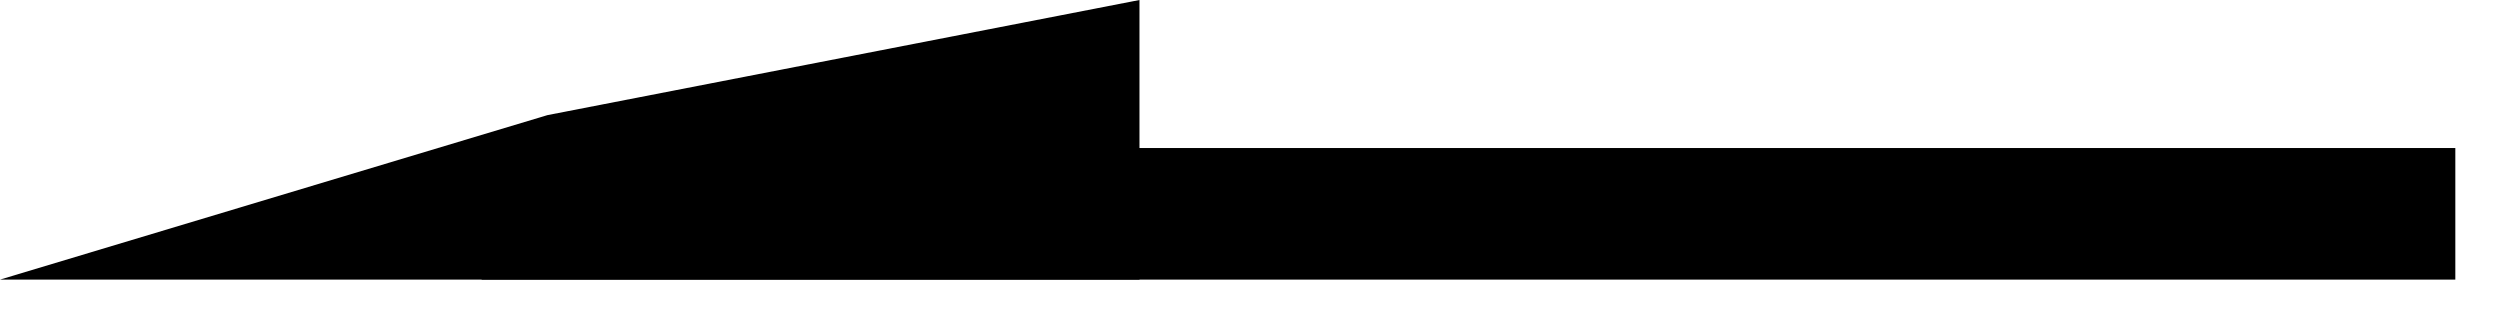
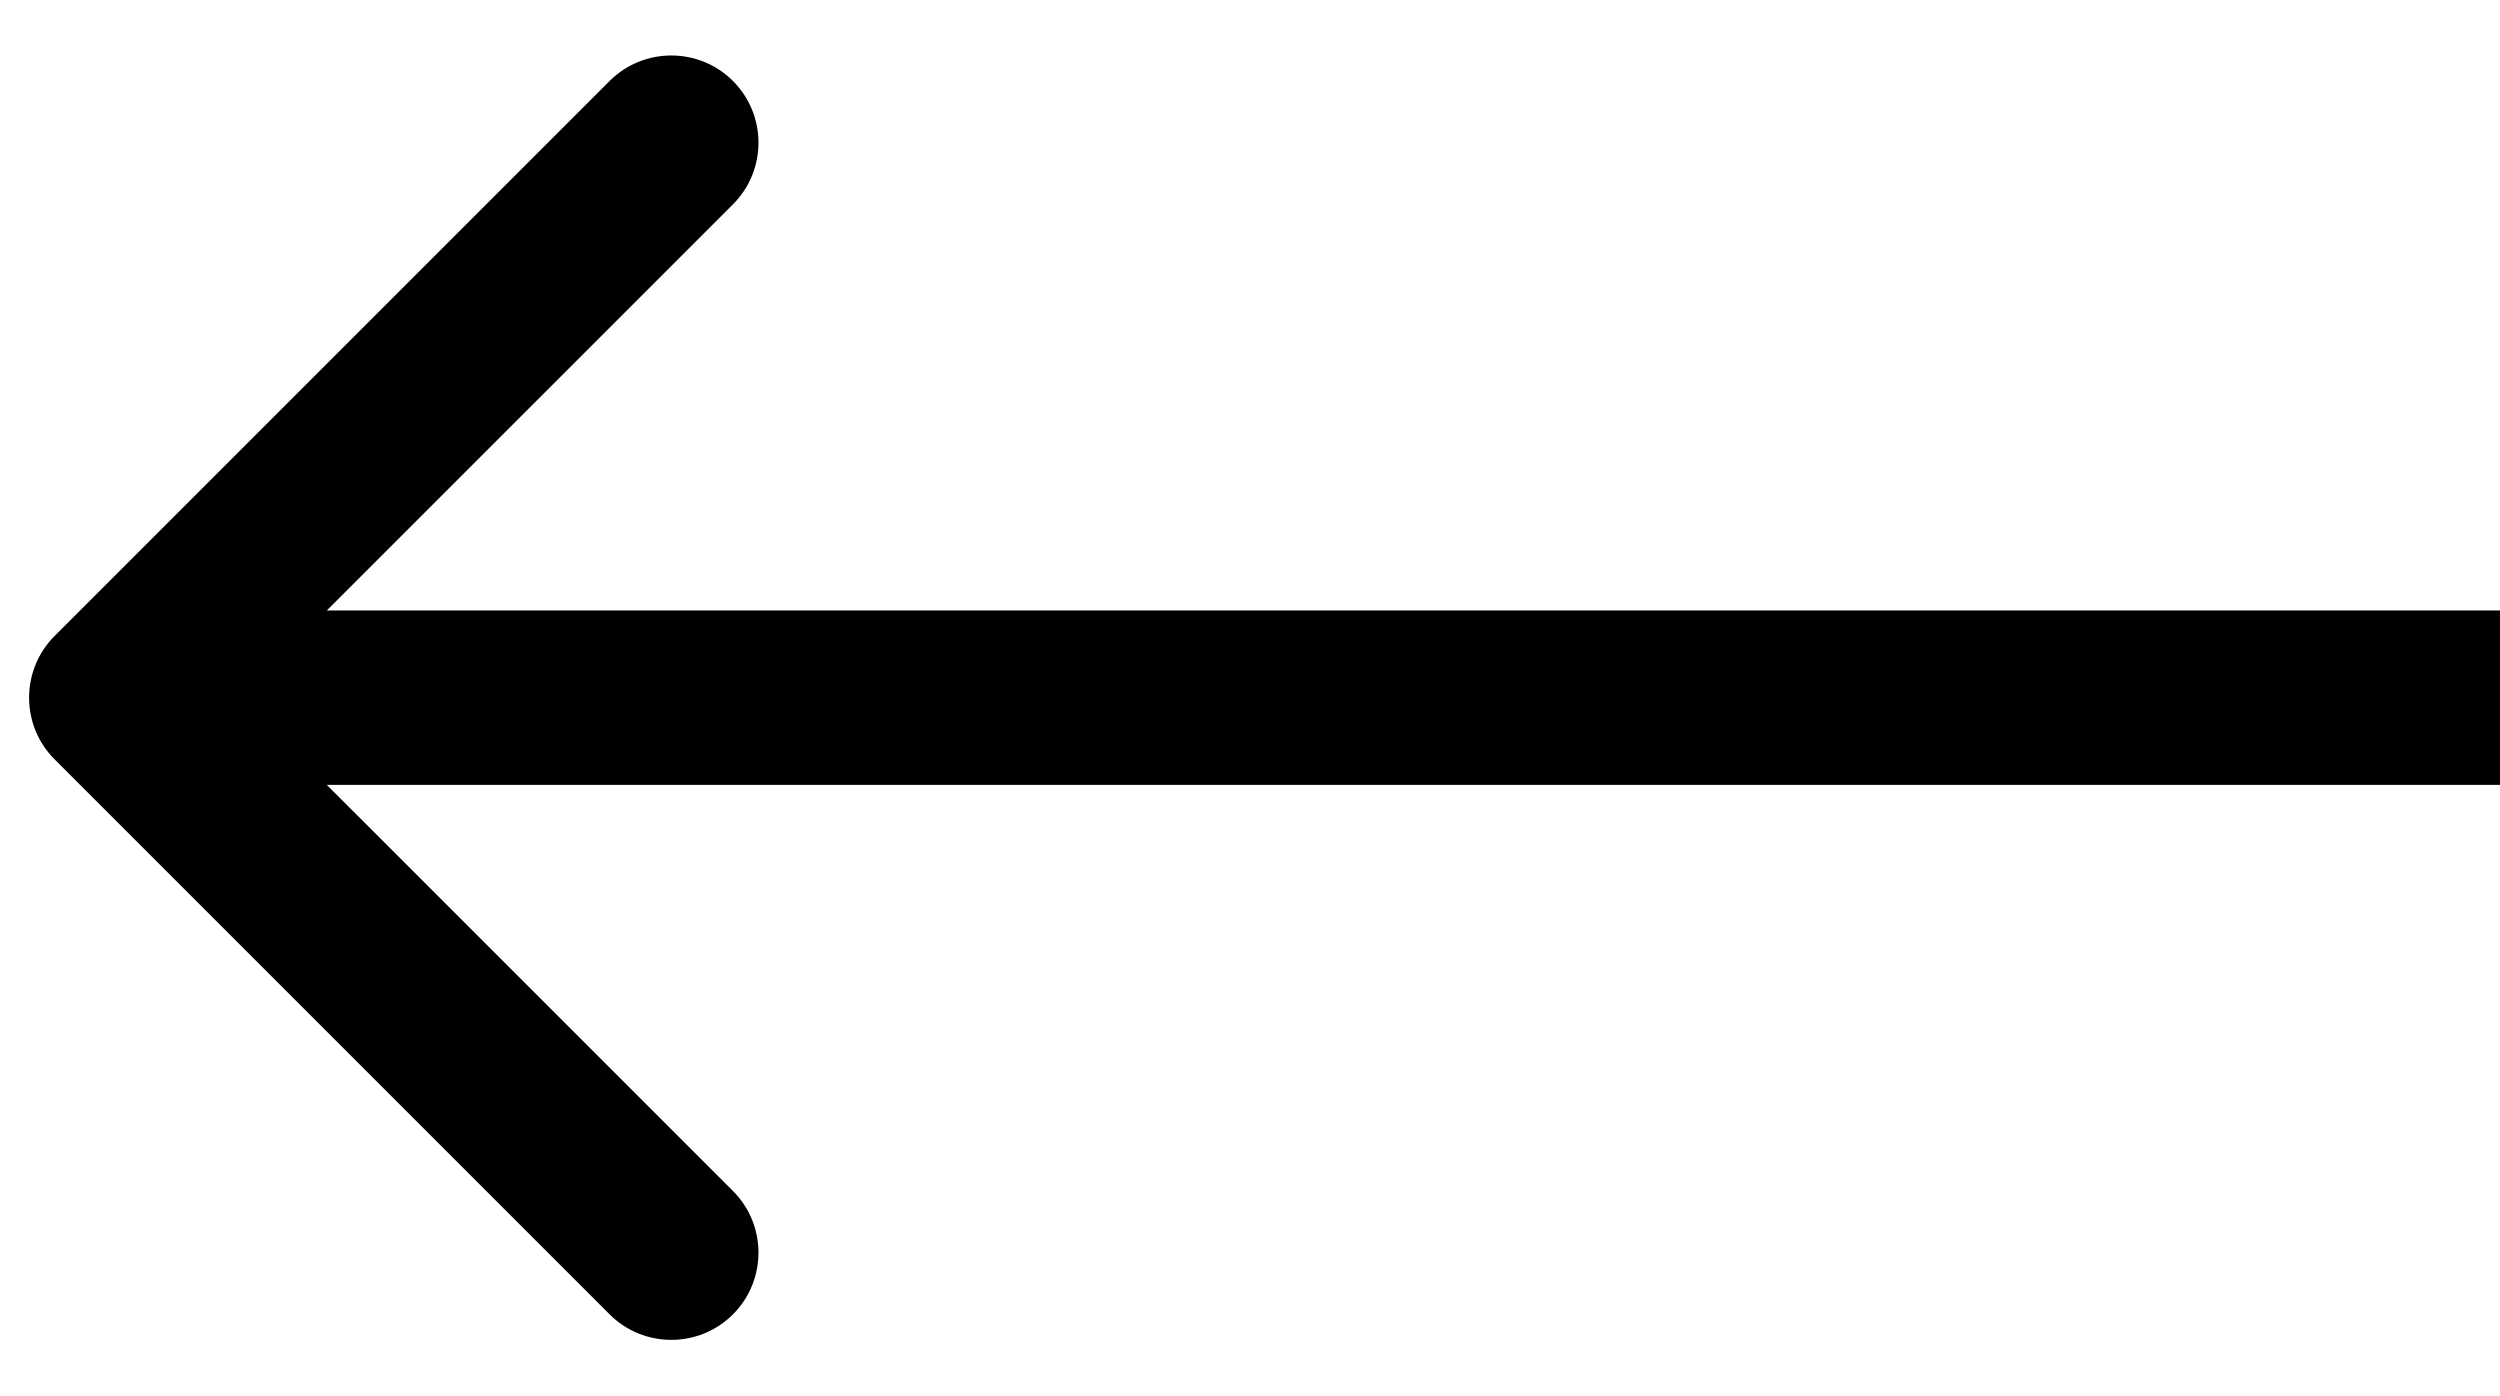
- <svg xmlns="http://www.w3.org/2000/svg" width="38" height="5" viewBox="0 0 38 5" fill="none">
-   <line x1="37.321" y1="3.25" x2="7.321" y2="3.25" stroke="black" stroke-width="2" />
-   <path d="M17.32 -3.02842e-06L17.32 4.25L7.43094e-07 4.25L8.321 1.75L17.32 -3.02842e-06Z" fill="black" />
+ <svg xmlns="http://www.w3.org/2000/svg" width="43" height="24" viewBox="0 0 43 24" fill="none">
+   <path d="M0.939 10.939C0.354 11.525 0.354 12.475 0.939 13.061L10.485 22.607C11.071 23.192 12.021 23.192 12.607 22.607C13.192 22.021 13.192 21.071 12.607 20.485L4.121 12L12.607 3.515C13.192 2.929 13.192 1.979 12.607 1.393C12.021 0.808 11.071 0.808 10.485 1.393L0.939 10.939ZM43 10.5L2 10.5V13.5L43 13.5V10.5Z" fill="black" />
</svg>
